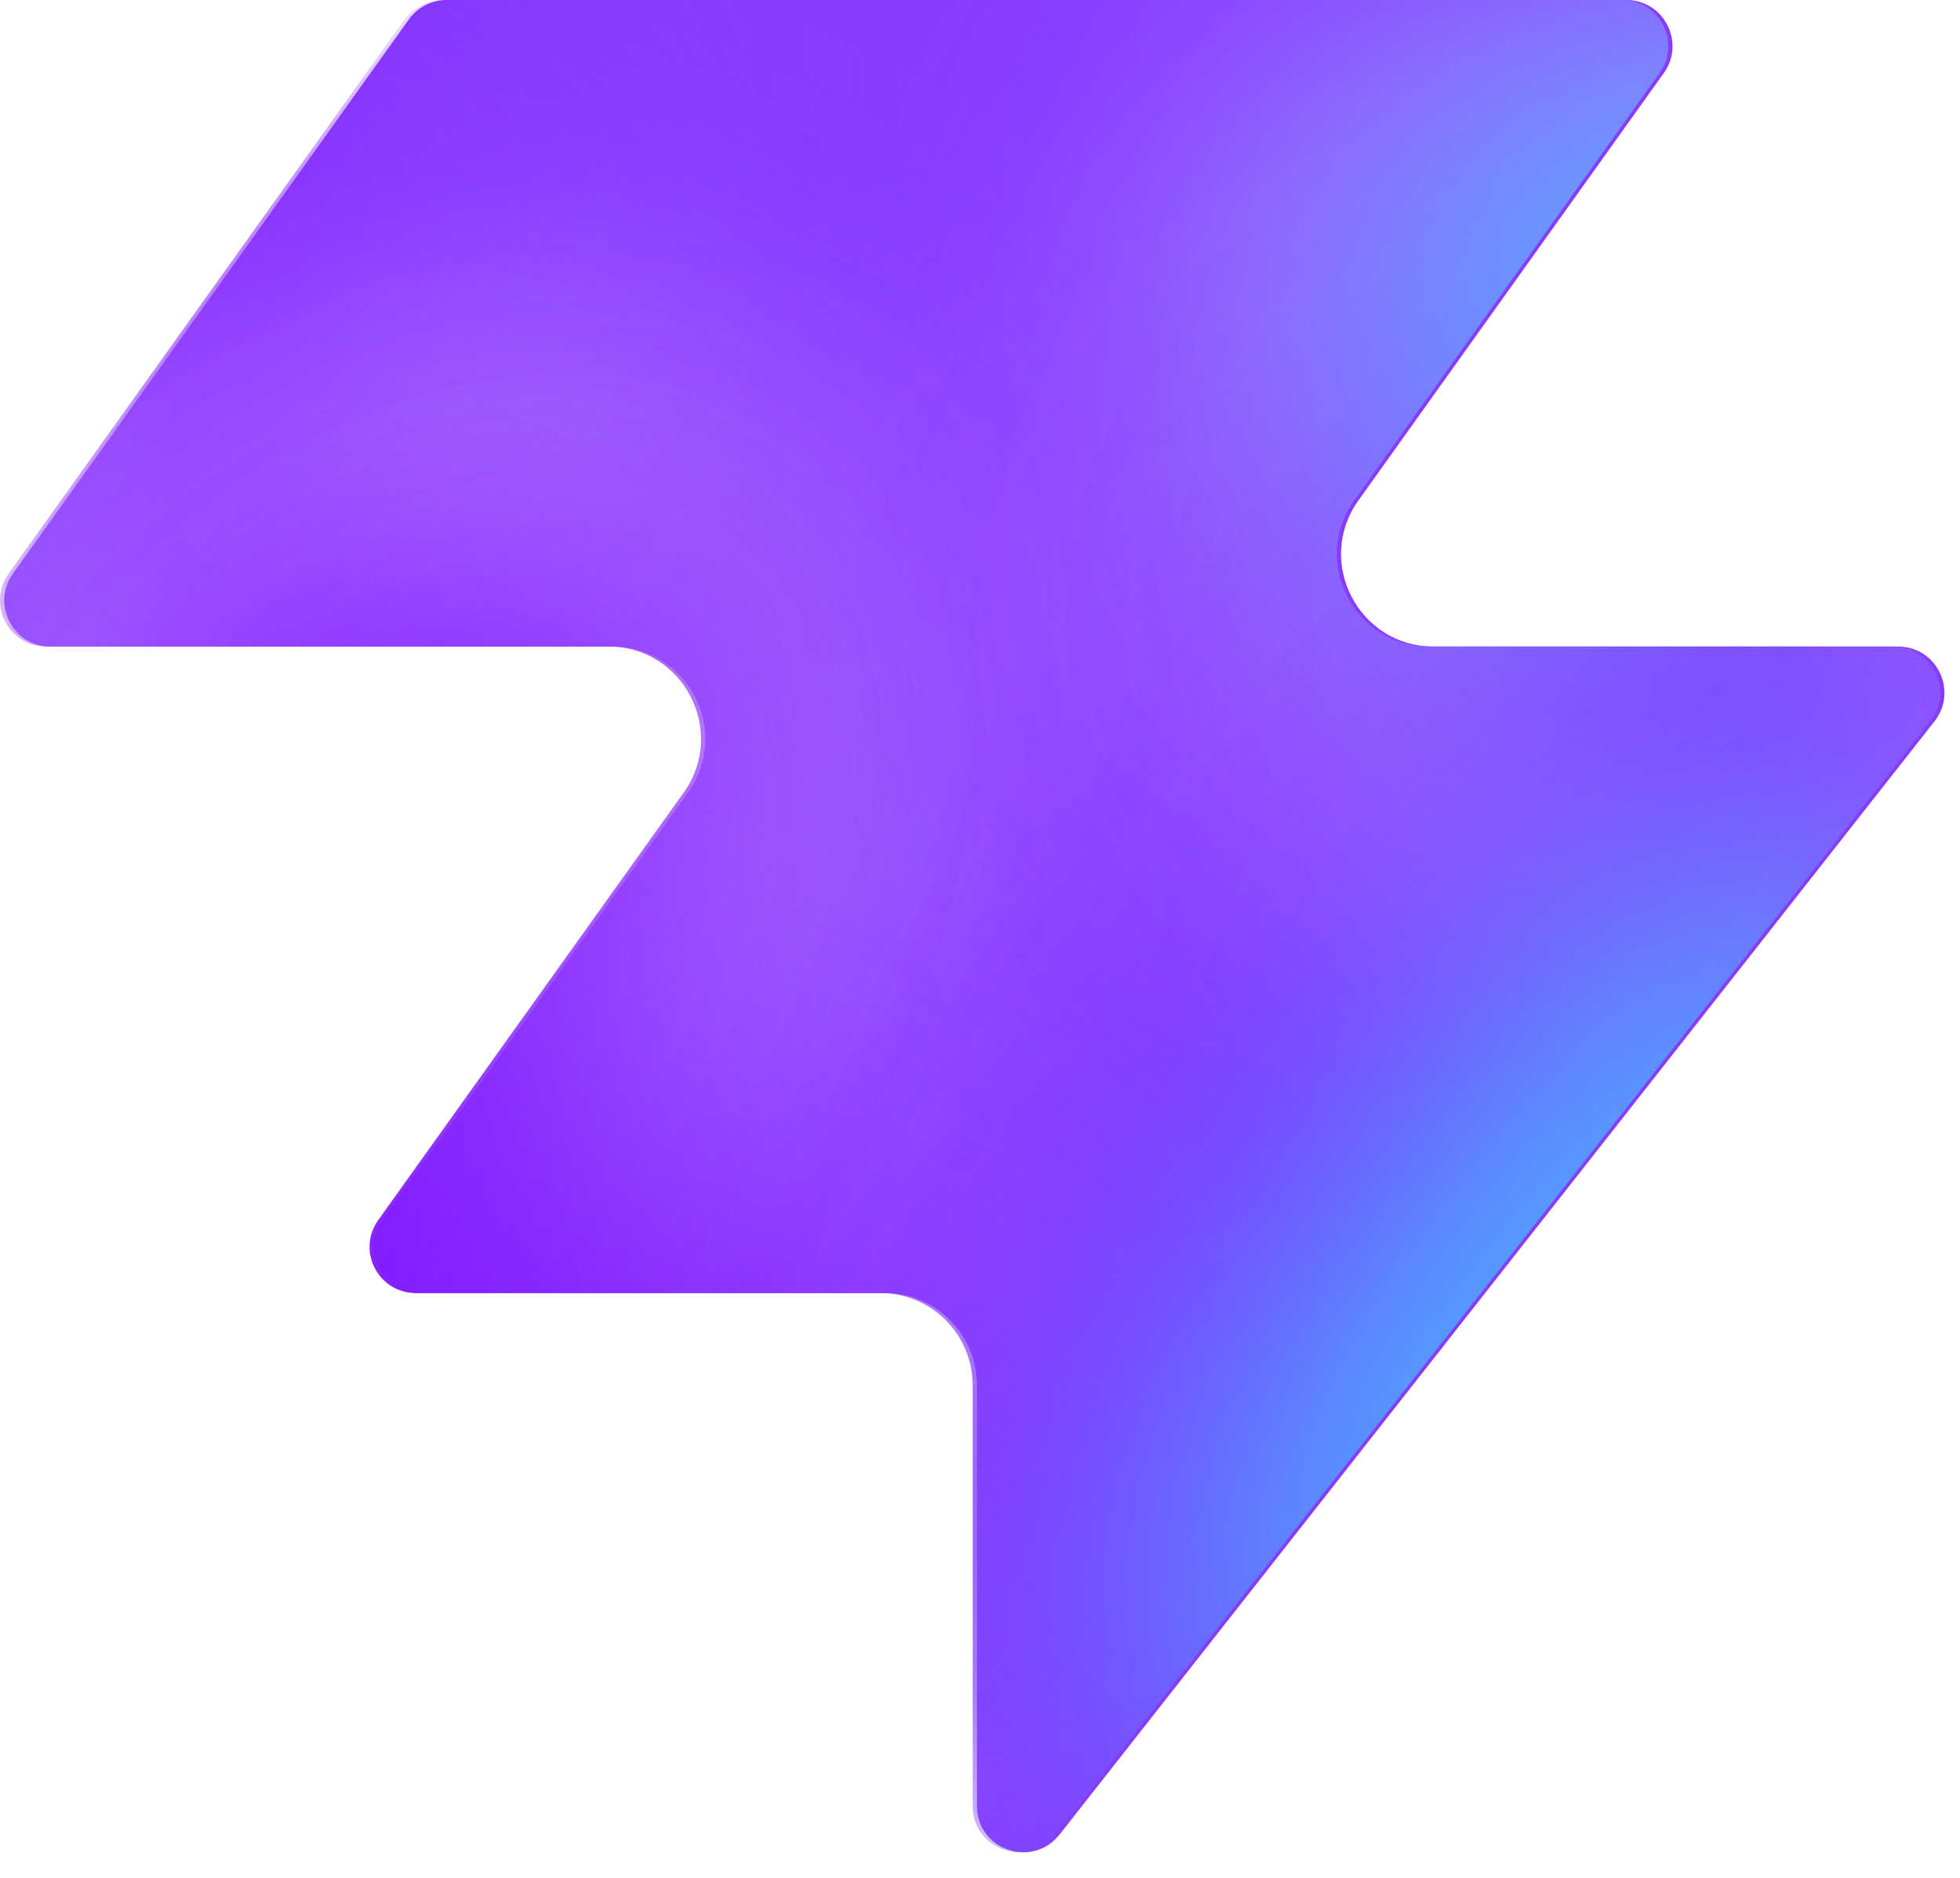
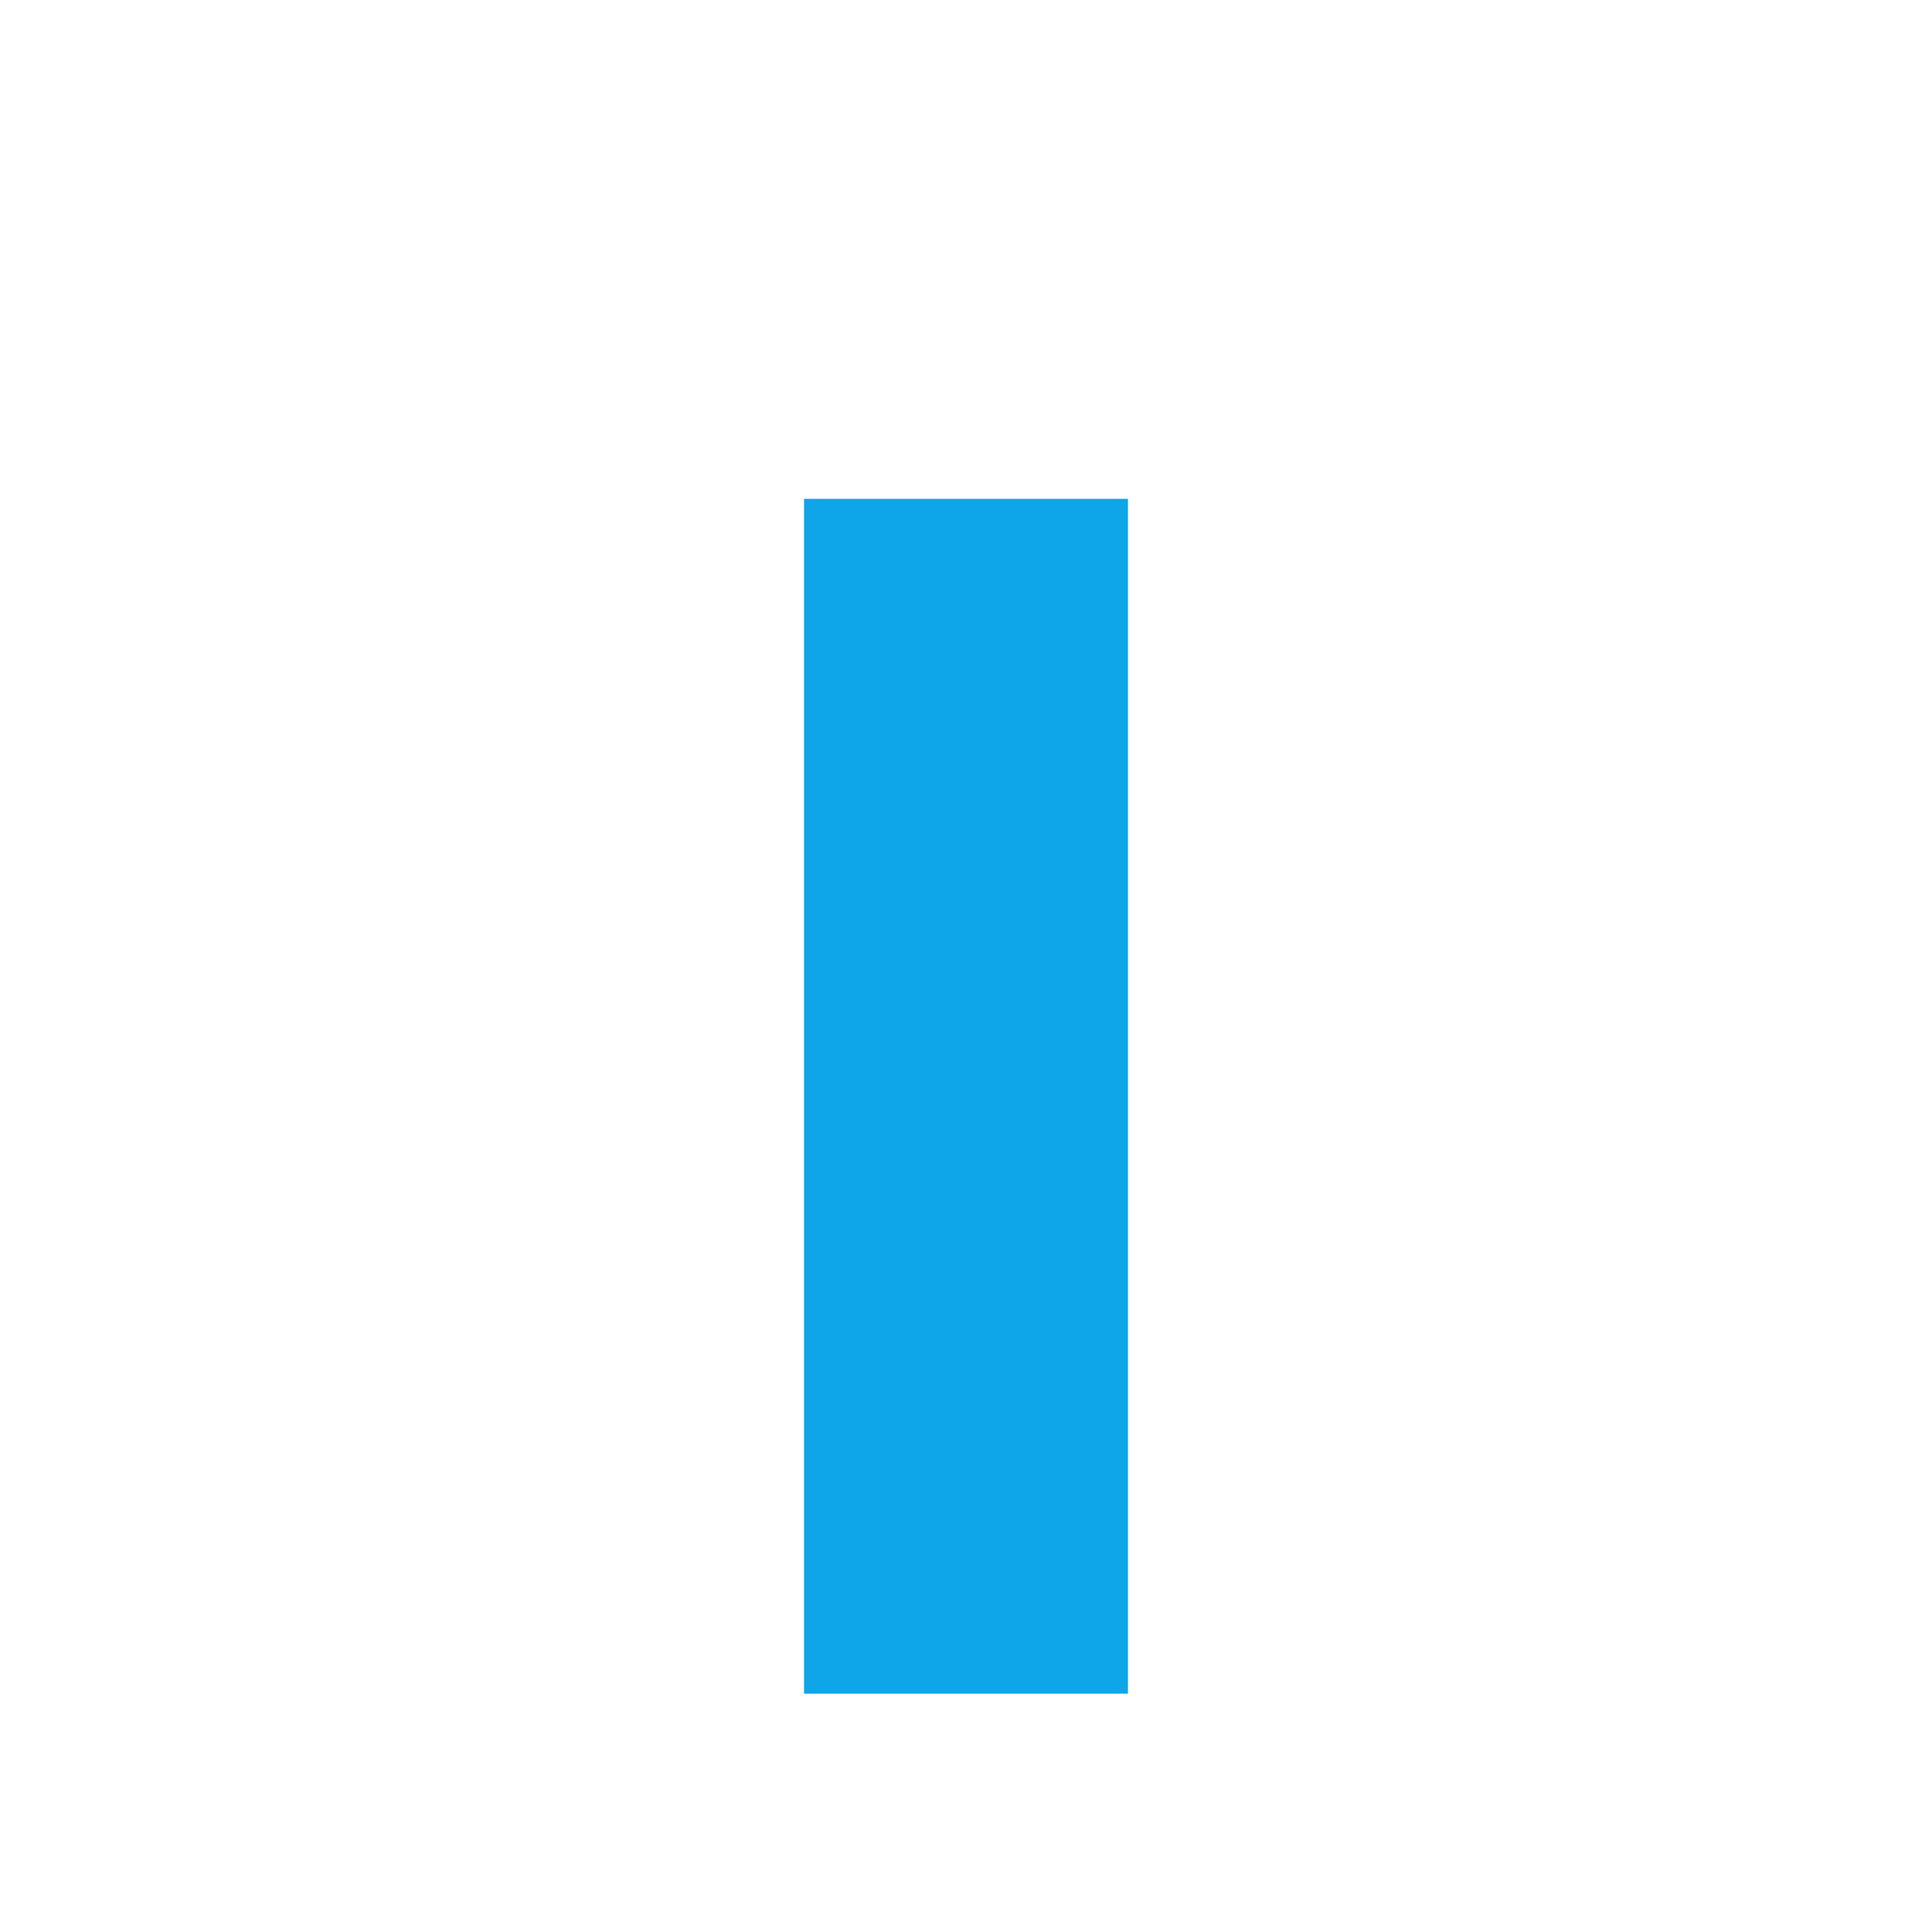
- <svg xmlns="http://www.w3.org/2000/svg" width="48" height="46" fill="none" viewBox="0 0 48 46">
-   <path fill="#863bff" d="M25.946 44.938c-.664.845-2.021.375-2.021-.698V33.937a2.26 2.26 0 0 0-2.262-2.262H10.287c-.92 0-1.456-1.04-.92-1.788l7.48-10.471c1.07-1.497 0-3.578-1.842-3.578H1.237c-.92 0-1.456-1.04-.92-1.788L10.013.474c.214-.297.556-.474.92-.474h28.894c.92 0 1.456 1.04.92 1.788l-7.48 10.471c-1.07 1.498 0 3.579 1.842 3.579h11.377c.943 0 1.473 1.088.89 1.83L25.947 44.94z" style="fill:#863bff;fill:color(display-p3 .525 .23 1);fill-opacity:1" />
-   <mask id="a" width="48" height="46" x="0" y="0" maskUnits="userSpaceOnUse" style="mask-type:alpha">
-     <path fill="#000" d="M25.842 44.938c-.664.844-2.021.375-2.021-.698V33.937a2.26 2.26 0 0 0-2.262-2.262H10.183c-.92 0-1.456-1.04-.92-1.788l7.48-10.471c1.07-1.498 0-3.579-1.842-3.579H1.133c-.92 0-1.456-1.04-.92-1.787L9.91.473c.214-.297.556-.474.92-.474h28.894c.92 0 1.456 1.04.92 1.788l-7.48 10.471c-1.07 1.498 0 3.578 1.842 3.578h11.377c.943 0 1.473 1.088.89 1.832L25.843 44.94z" style="fill:#000;fill-opacity:1" />
-   </mask>
-   <g mask="url(#a)">
-     <g filter="url(#b)">
-       <ellipse cx="5.508" cy="14.704" fill="#ede6ff" rx="5.508" ry="14.704" style="fill:#ede6ff;fill:color(display-p3 .927 .903 1);fill-opacity:1" transform="matrix(.00324 1 1 -.00324 -4.47 31.516)" />
-     </g>
-     <g filter="url(#c)">
-       <ellipse cx="10.399" cy="29.851" fill="#ede6ff" rx="10.399" ry="29.851" style="fill:#ede6ff;fill:color(display-p3 .927 .903 1);fill-opacity:1" transform="matrix(.00324 1 1 -.00324 -39.328 7.883)" />
-     </g>
-     <g filter="url(#d)">
-       <ellipse cx="5.508" cy="30.487" fill="#7e14ff" rx="5.508" ry="30.487" style="fill:#7e14ff;fill:color(display-p3 .492 .077 1);fill-opacity:1" transform="rotate(89.814 -25.913 -14.639)scale(1 -1)" />
-     </g>
-     <g filter="url(#e)">
-       <ellipse cx="5.508" cy="30.599" fill="#7e14ff" rx="5.508" ry="30.599" style="fill:#7e14ff;fill:color(display-p3 .492 .077 1);fill-opacity:1" transform="rotate(89.814 -32.644 -3.334)scale(1 -1)" />
-     </g>
-     <g filter="url(#f)">
-       <ellipse cx="5.508" cy="30.599" fill="#7e14ff" rx="5.508" ry="30.599" style="fill:#7e14ff;fill:color(display-p3 .492 .077 1);fill-opacity:1" transform="matrix(.00324 1 1 -.00324 -34.34 30.47)" />
-     </g>
-     <g filter="url(#g)">
-       <ellipse cx="14.072" cy="22.078" fill="#ede6ff" rx="14.072" ry="22.078" style="fill:#ede6ff;fill:color(display-p3 .927 .903 1);fill-opacity:1" transform="rotate(93.35 24.506 48.493)scale(-1 1)" />
-     </g>
-     <g filter="url(#h)">
-       <ellipse cx="3.47" cy="21.501" fill="#7e14ff" rx="3.47" ry="21.501" style="fill:#7e14ff;fill:color(display-p3 .492 .077 1);fill-opacity:1" transform="rotate(89.009 28.708 47.59)scale(-1 1)" />
-     </g>
-     <g filter="url(#i)">
-       <ellipse cx="3.47" cy="21.501" fill="#7e14ff" rx="3.47" ry="21.501" style="fill:#7e14ff;fill:color(display-p3 .492 .077 1);fill-opacity:1" transform="rotate(89.009 28.708 47.59)scale(-1 1)" />
-     </g>
-     <g filter="url(#j)">
-       <ellipse cx=".387" cy="8.972" fill="#7e14ff" rx="4.407" ry="29.108" style="fill:#7e14ff;fill:color(display-p3 .492 .077 1);fill-opacity:1" transform="rotate(39.51 .387 8.972)" />
-     </g>
-     <g filter="url(#k)">
-       <ellipse cx="47.523" cy="-6.092" fill="#7e14ff" rx="4.407" ry="29.108" style="fill:#7e14ff;fill:color(display-p3 .492 .077 1);fill-opacity:1" transform="rotate(37.892 47.523 -6.092)" />
-     </g>
-     <g filter="url(#l)">
-       <ellipse cx="41.412" cy="6.333" fill="#47bfff" rx="5.971" ry="9.665" style="fill:#47bfff;fill:color(display-p3 .28 .748 1);fill-opacity:1" transform="rotate(37.892 41.412 6.333)" />
-     </g>
-     <g filter="url(#m)">
-       <ellipse cx="-1.879" cy="38.332" fill="#7e14ff" rx="4.407" ry="29.108" style="fill:#7e14ff;fill:color(display-p3 .492 .077 1);fill-opacity:1" transform="rotate(37.892 -1.88 38.332)" />
-     </g>
-     <g filter="url(#n)">
-       <ellipse cx="-1.879" cy="38.332" fill="#7e14ff" rx="4.407" ry="29.108" style="fill:#7e14ff;fill:color(display-p3 .492 .077 1);fill-opacity:1" transform="rotate(37.892 -1.88 38.332)" />
-     </g>
-     <g filter="url(#o)">
-       <ellipse cx="35.651" cy="29.907" fill="#7e14ff" rx="4.407" ry="29.108" style="fill:#7e14ff;fill:color(display-p3 .492 .077 1);fill-opacity:1" transform="rotate(37.892 35.651 29.907)" />
-     </g>
-     <g filter="url(#p)">
-       <ellipse cx="38.418" cy="32.4" fill="#47bfff" rx="5.971" ry="15.297" style="fill:#47bfff;fill:color(display-p3 .28 .748 1);fill-opacity:1" transform="rotate(37.892 38.418 32.4)" />
-     </g>
-   </g>
-   <defs>
-     <filter id="b" width="60.045" height="41.654" x="-19.77" y="16.149" color-interpolation-filters="sRGB" filterUnits="userSpaceOnUse">
-       <feFlood flood-opacity="0" result="BackgroundImageFix" />
-       <feBlend in="SourceGraphic" in2="BackgroundImageFix" result="shape" />
-       <feGaussianBlur result="effect1_foregroundBlur_2002_17158" stdDeviation="7.659" />
-     </filter>
-     <filter id="c" width="90.34" height="51.437" x="-54.613" y="-7.533" color-interpolation-filters="sRGB" filterUnits="userSpaceOnUse">
-       <feFlood flood-opacity="0" result="BackgroundImageFix" />
-       <feBlend in="SourceGraphic" in2="BackgroundImageFix" result="shape" />
-       <feGaussianBlur result="effect1_foregroundBlur_2002_17158" stdDeviation="7.659" />
-     </filter>
-     <filter id="d" width="79.355" height="29.4" x="-49.64" y="2.03" color-interpolation-filters="sRGB" filterUnits="userSpaceOnUse">
-       <feFlood flood-opacity="0" result="BackgroundImageFix" />
-       <feBlend in="SourceGraphic" in2="BackgroundImageFix" result="shape" />
-       <feGaussianBlur result="effect1_foregroundBlur_2002_17158" stdDeviation="4.596" />
-     </filter>
-     <filter id="e" width="79.579" height="29.4" x="-45.045" y="20.029" color-interpolation-filters="sRGB" filterUnits="userSpaceOnUse">
-       <feFlood flood-opacity="0" result="BackgroundImageFix" />
-       <feBlend in="SourceGraphic" in2="BackgroundImageFix" result="shape" />
-       <feGaussianBlur result="effect1_foregroundBlur_2002_17158" stdDeviation="4.596" />
-     </filter>
-     <filter id="f" width="79.579" height="29.4" x="-43.513" y="21.178" color-interpolation-filters="sRGB" filterUnits="userSpaceOnUse">
-       <feFlood flood-opacity="0" result="BackgroundImageFix" />
-       <feBlend in="SourceGraphic" in2="BackgroundImageFix" result="shape" />
-       <feGaussianBlur result="effect1_foregroundBlur_2002_17158" stdDeviation="4.596" />
-     </filter>
-     <filter id="g" width="74.749" height="58.852" x="15.756" y="-17.901" color-interpolation-filters="sRGB" filterUnits="userSpaceOnUse">
-       <feFlood flood-opacity="0" result="BackgroundImageFix" />
-       <feBlend in="SourceGraphic" in2="BackgroundImageFix" result="shape" />
-       <feGaussianBlur result="effect1_foregroundBlur_2002_17158" stdDeviation="7.659" />
-     </filter>
-     <filter id="h" width="61.377" height="25.362" x="23.548" y="2.284" color-interpolation-filters="sRGB" filterUnits="userSpaceOnUse">
-       <feFlood flood-opacity="0" result="BackgroundImageFix" />
-       <feBlend in="SourceGraphic" in2="BackgroundImageFix" result="shape" />
-       <feGaussianBlur result="effect1_foregroundBlur_2002_17158" stdDeviation="4.596" />
-     </filter>
-     <filter id="i" width="61.377" height="25.362" x="23.548" y="2.284" color-interpolation-filters="sRGB" filterUnits="userSpaceOnUse">
-       <feFlood flood-opacity="0" result="BackgroundImageFix" />
-       <feBlend in="SourceGraphic" in2="BackgroundImageFix" result="shape" />
-       <feGaussianBlur result="effect1_foregroundBlur_2002_17158" stdDeviation="4.596" />
-     </filter>
-     <filter id="j" width="56.045" height="63.649" x="-27.636" y="-22.853" color-interpolation-filters="sRGB" filterUnits="userSpaceOnUse">
-       <feFlood flood-opacity="0" result="BackgroundImageFix" />
-       <feBlend in="SourceGraphic" in2="BackgroundImageFix" result="shape" />
-       <feGaussianBlur result="effect1_foregroundBlur_2002_17158" stdDeviation="4.596" />
-     </filter>
-     <filter id="k" width="54.814" height="64.646" x="20.116" y="-38.415" color-interpolation-filters="sRGB" filterUnits="userSpaceOnUse">
-       <feFlood flood-opacity="0" result="BackgroundImageFix" />
-       <feBlend in="SourceGraphic" in2="BackgroundImageFix" result="shape" />
-       <feGaussianBlur result="effect1_foregroundBlur_2002_17158" stdDeviation="4.596" />
-     </filter>
-     <filter id="l" width="33.541" height="35.313" x="24.641" y="-11.323" color-interpolation-filters="sRGB" filterUnits="userSpaceOnUse">
-       <feFlood flood-opacity="0" result="BackgroundImageFix" />
-       <feBlend in="SourceGraphic" in2="BackgroundImageFix" result="shape" />
-       <feGaussianBlur result="effect1_foregroundBlur_2002_17158" stdDeviation="4.596" />
-     </filter>
-     <filter id="m" width="54.814" height="64.646" x="-29.286" y="6.009" color-interpolation-filters="sRGB" filterUnits="userSpaceOnUse">
-       <feFlood flood-opacity="0" result="BackgroundImageFix" />
-       <feBlend in="SourceGraphic" in2="BackgroundImageFix" result="shape" />
-       <feGaussianBlur result="effect1_foregroundBlur_2002_17158" stdDeviation="4.596" />
-     </filter>
-     <filter id="n" width="54.814" height="64.646" x="-29.286" y="6.009" color-interpolation-filters="sRGB" filterUnits="userSpaceOnUse">
-       <feFlood flood-opacity="0" result="BackgroundImageFix" />
-       <feBlend in="SourceGraphic" in2="BackgroundImageFix" result="shape" />
-       <feGaussianBlur result="effect1_foregroundBlur_2002_17158" stdDeviation="4.596" />
-     </filter>
-     <filter id="o" width="54.814" height="64.646" x="8.244" y="-2.416" color-interpolation-filters="sRGB" filterUnits="userSpaceOnUse">
-       <feFlood flood-opacity="0" result="BackgroundImageFix" />
-       <feBlend in="SourceGraphic" in2="BackgroundImageFix" result="shape" />
-       <feGaussianBlur result="effect1_foregroundBlur_2002_17158" stdDeviation="4.596" />
-     </filter>
-     <filter id="p" width="39.409" height="43.623" x="18.713" y="10.588" color-interpolation-filters="sRGB" filterUnits="userSpaceOnUse">
-       <feFlood flood-opacity="0" result="BackgroundImageFix" />
-       <feBlend in="SourceGraphic" in2="BackgroundImageFix" result="shape" />
-       <feGaussianBlur result="effect1_foregroundBlur_2002_17158" stdDeviation="4.596" />
-     </filter>
-   </defs>
+ <svg xmlns="http://www.w3.org/2000/svg" viewBox="0 0 100 100">
+   <text x="50%" y="55%" font-family="system-ui, -apple-system, sans-serif" font-weight="900" font-size="85" fill="#0ea5e9" dominant-baseline="middle" text-anchor="middle">I</text>
</svg>
